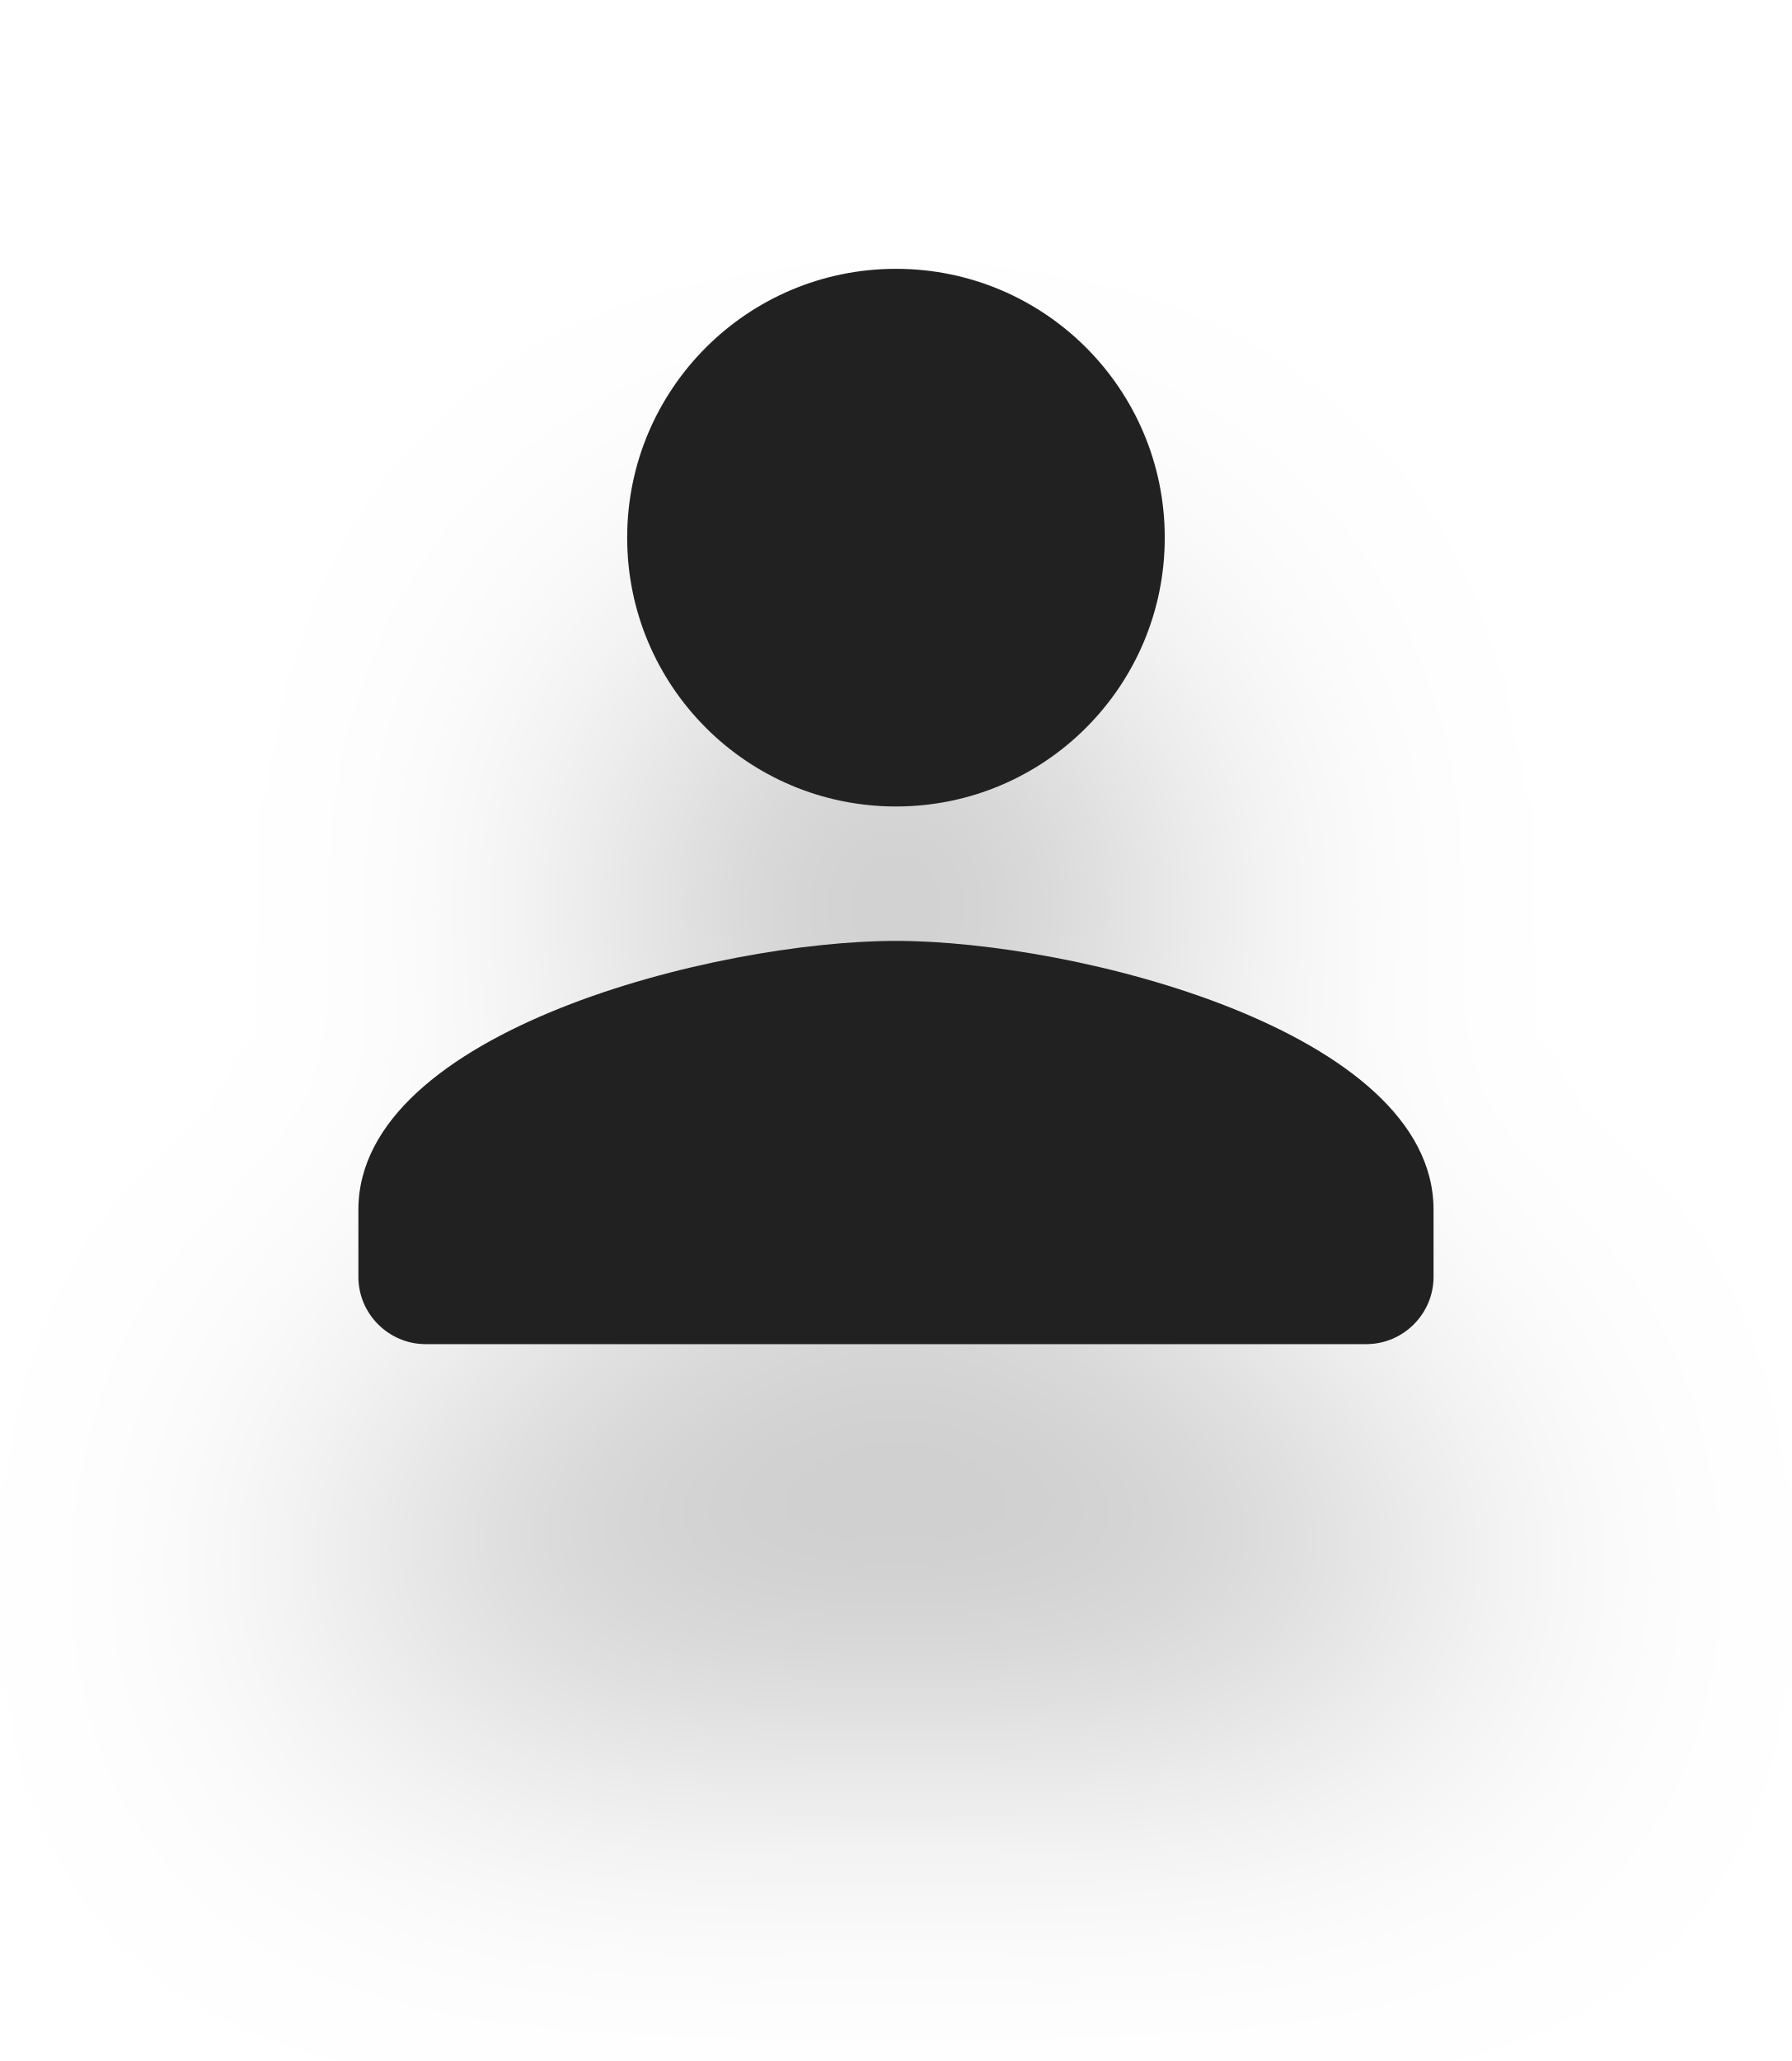
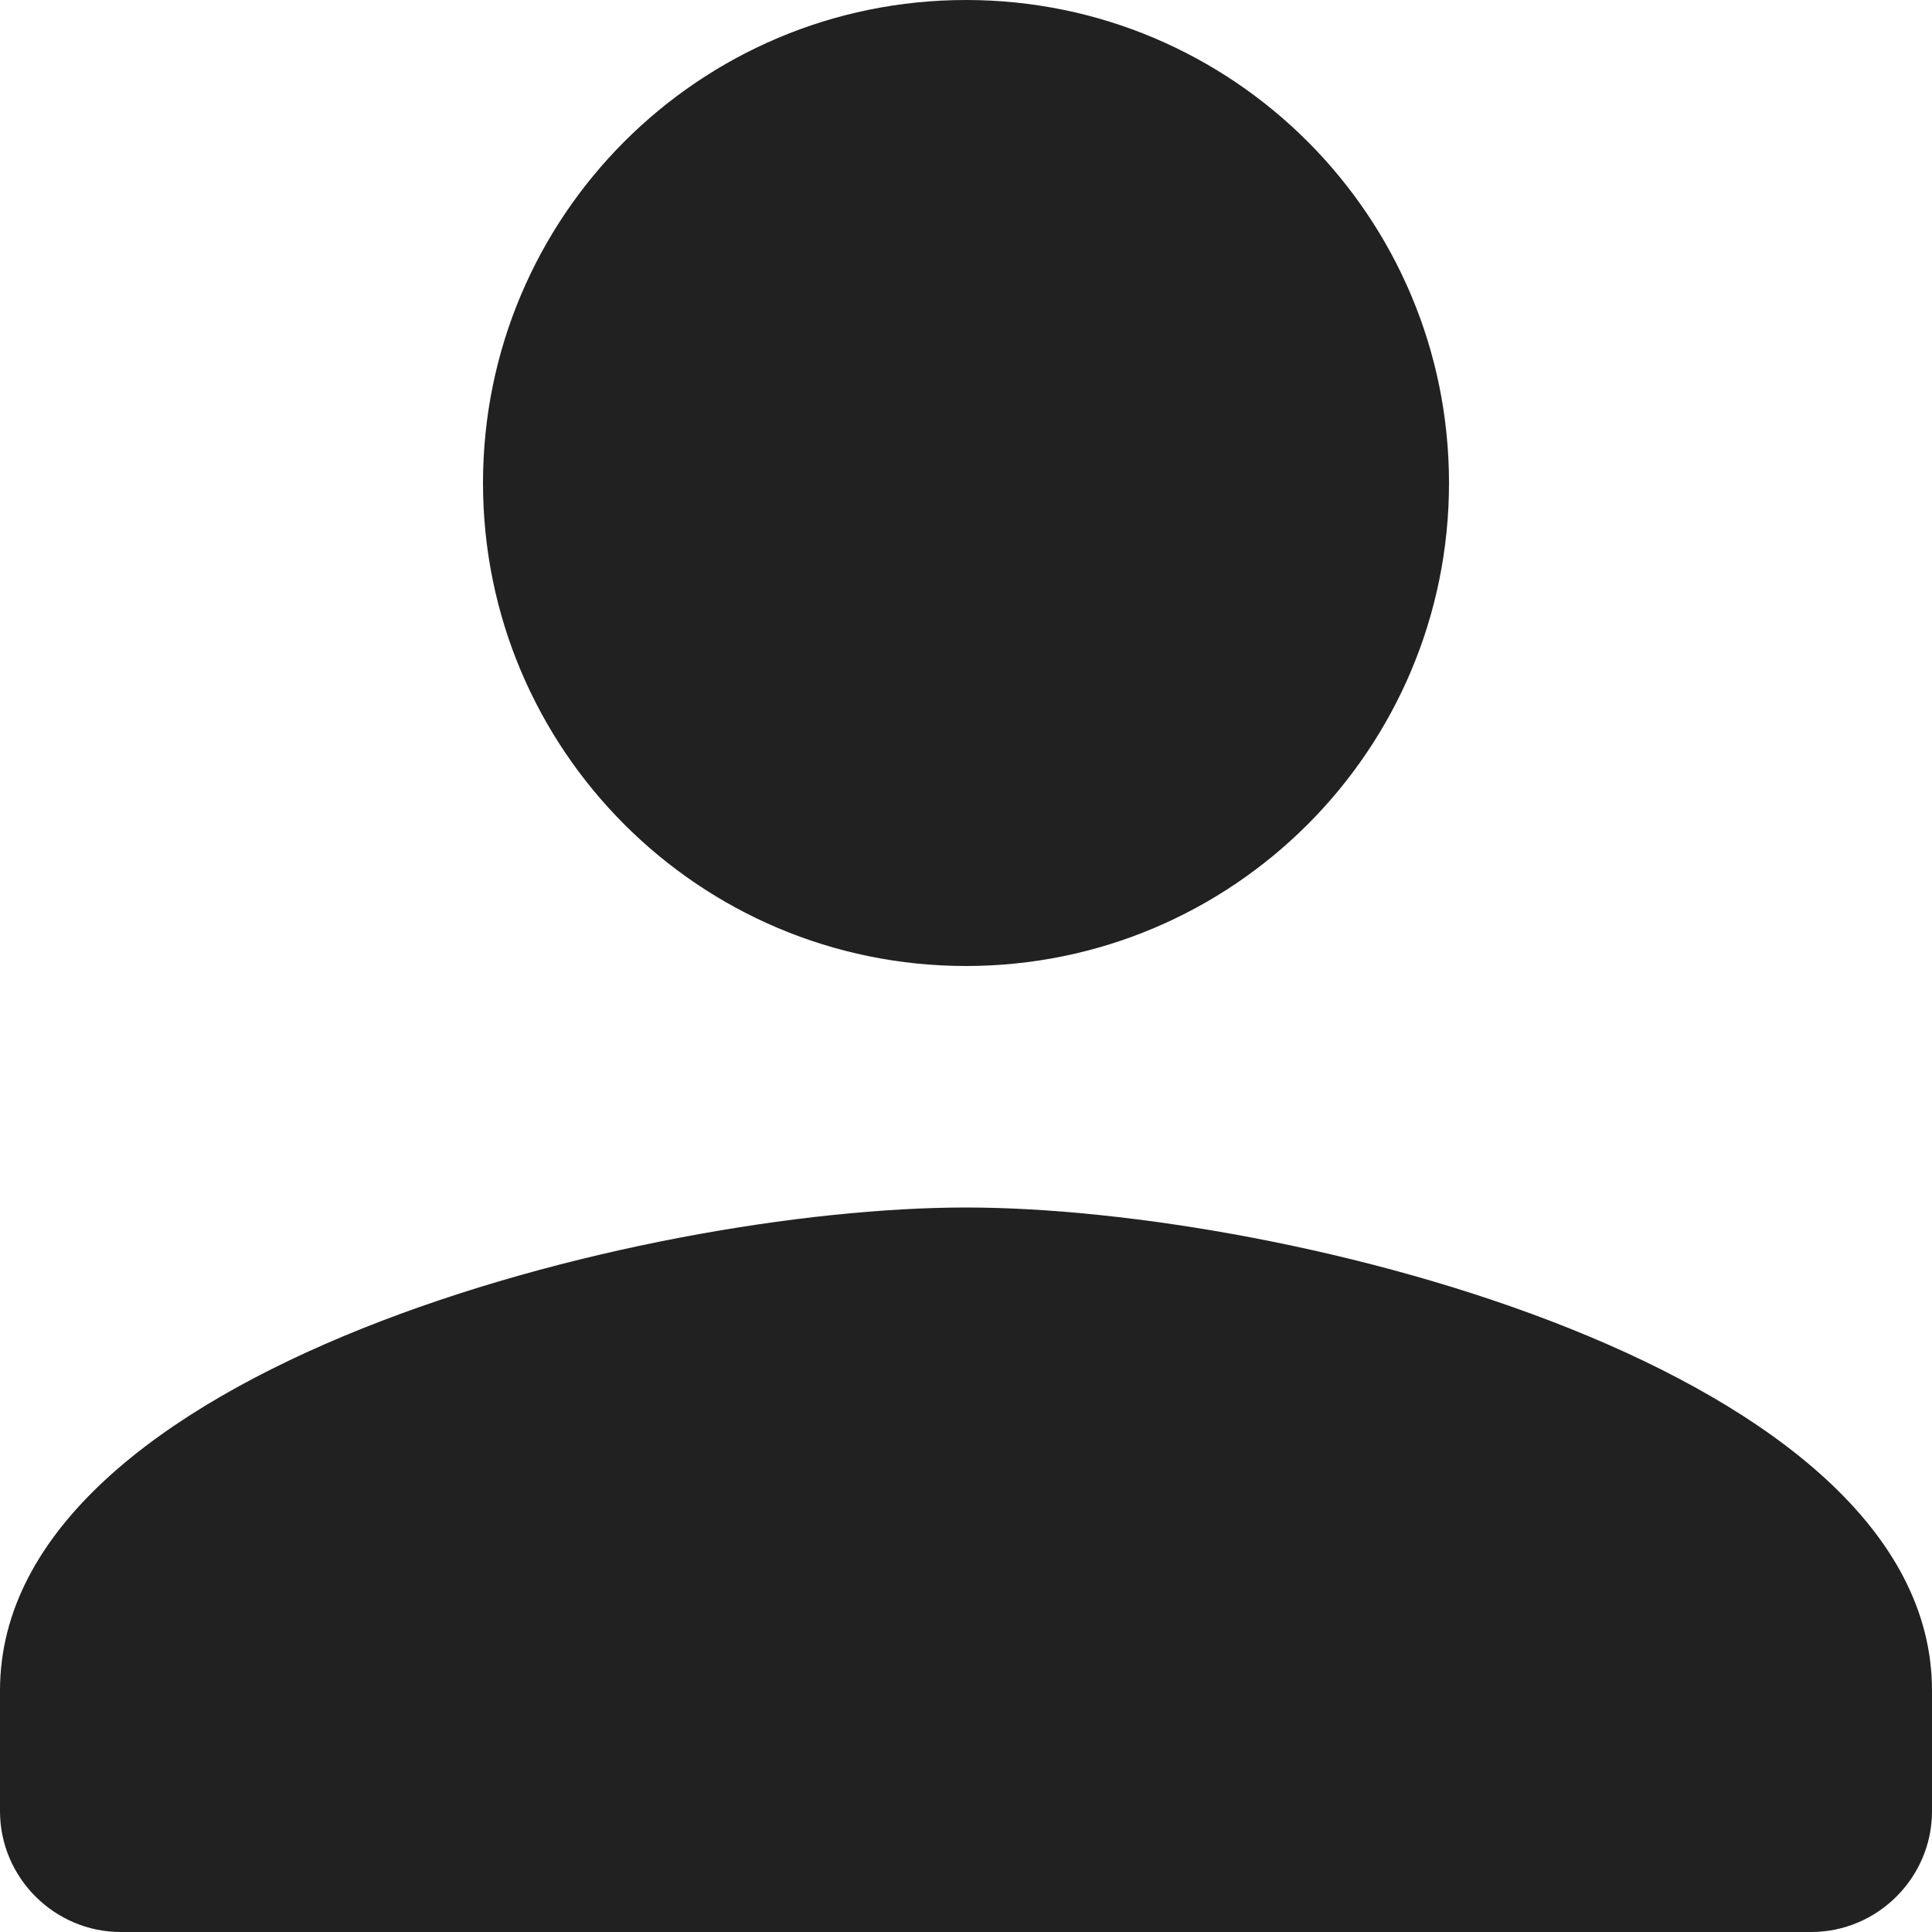
- <svg xmlns="http://www.w3.org/2000/svg" width="20" height="23" viewBox="0 0 20 23" fill="none">
-   <g filter="url(#filter0_d)">
-     <path d="M10 9C11.658 9 13 7.657 13 6C13 4.343 11.658 3 10 3C8.342 3 7 4.343 7 6C7 7.657 8.342 9 10 9ZM10 10.5C7.997 10.5 4 11.505 4 13.5V14.25C4 14.662 4.338 15 4.75 15H15.25C15.662 15 16 14.662 16 14.25V13.5C16 11.505 12.002 10.5 10 10.5Z" fill="#212121" />
-   </g>
-   <defs>
-     <filter id="filter0_d" x="-3" y="0" width="26" height="26" filterUnits="userSpaceOnUse" color-interpolation-filters="sRGB">
-       <feFlood flood-opacity="0" result="BackgroundImageFix" />
-       <feColorMatrix in="SourceAlpha" type="matrix" values="0 0 0 0 0 0 0 0 0 0 0 0 0 0 0 0 0 0 127 0" />
-       <feOffset dy="4" />
-       <feGaussianBlur stdDeviation="2" />
-       <feColorMatrix type="matrix" values="0 0 0 0 0 0 0 0 0 0 0 0 0 0 0 0 0 0 0.25 0" />
-       <feBlend mode="normal" in2="BackgroundImageFix" result="effect1_dropShadow" />
-       <feBlend mode="normal" in="SourceGraphic" in2="effect1_dropShadow" result="shape" />
-     </filter>
-   </defs>
+ <svg xmlns="http://www.w3.org/2000/svg" width="12" height="12" viewBox="0 0 12 12" fill="none">
+   <path d="M6 6C7.657 6 9 4.657 9 3C9 1.343 7.657 0 6 0C4.343 0 3 1.343 3 3C3 4.657 4.343 6 6 6ZM6 7.5C3.998 7.5 0 8.505 0 10.5V11.25C0 11.662 0.338 12 0.75 12H11.25C11.662 12 12 11.662 12 11.25V10.5C12 8.505 8.002 7.5 6 7.5Z" fill="#212121" />
</svg>
